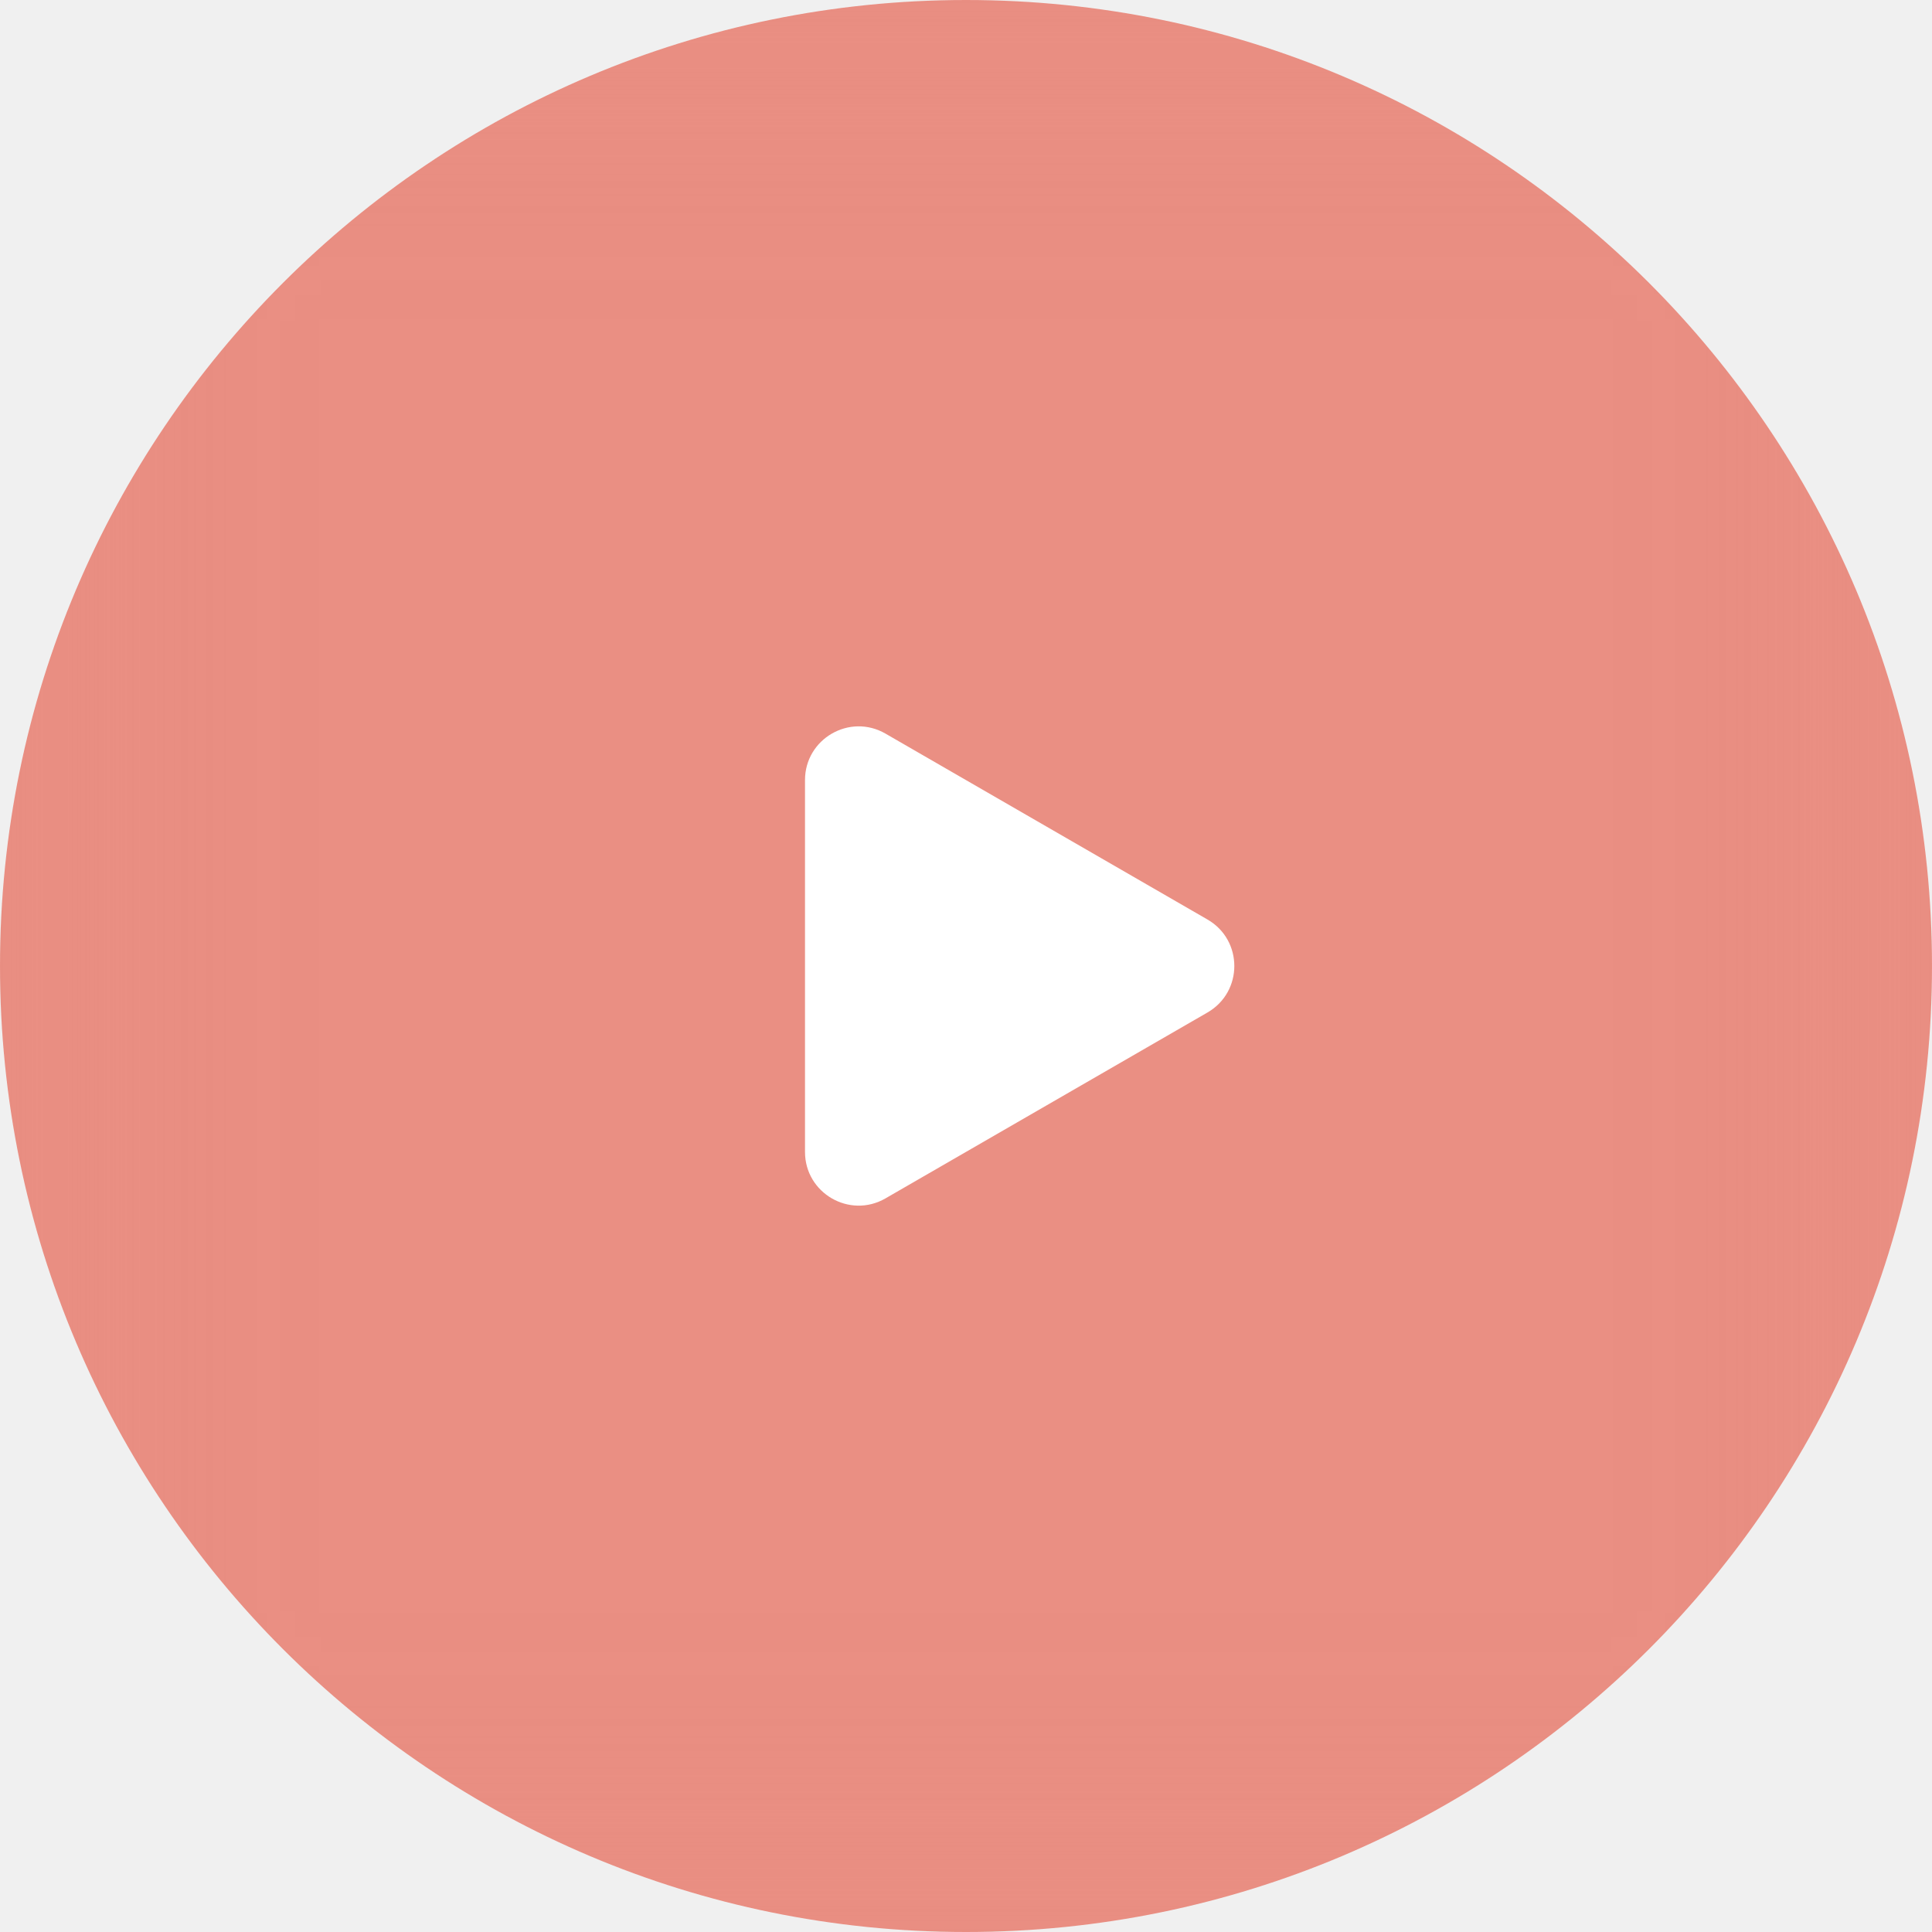
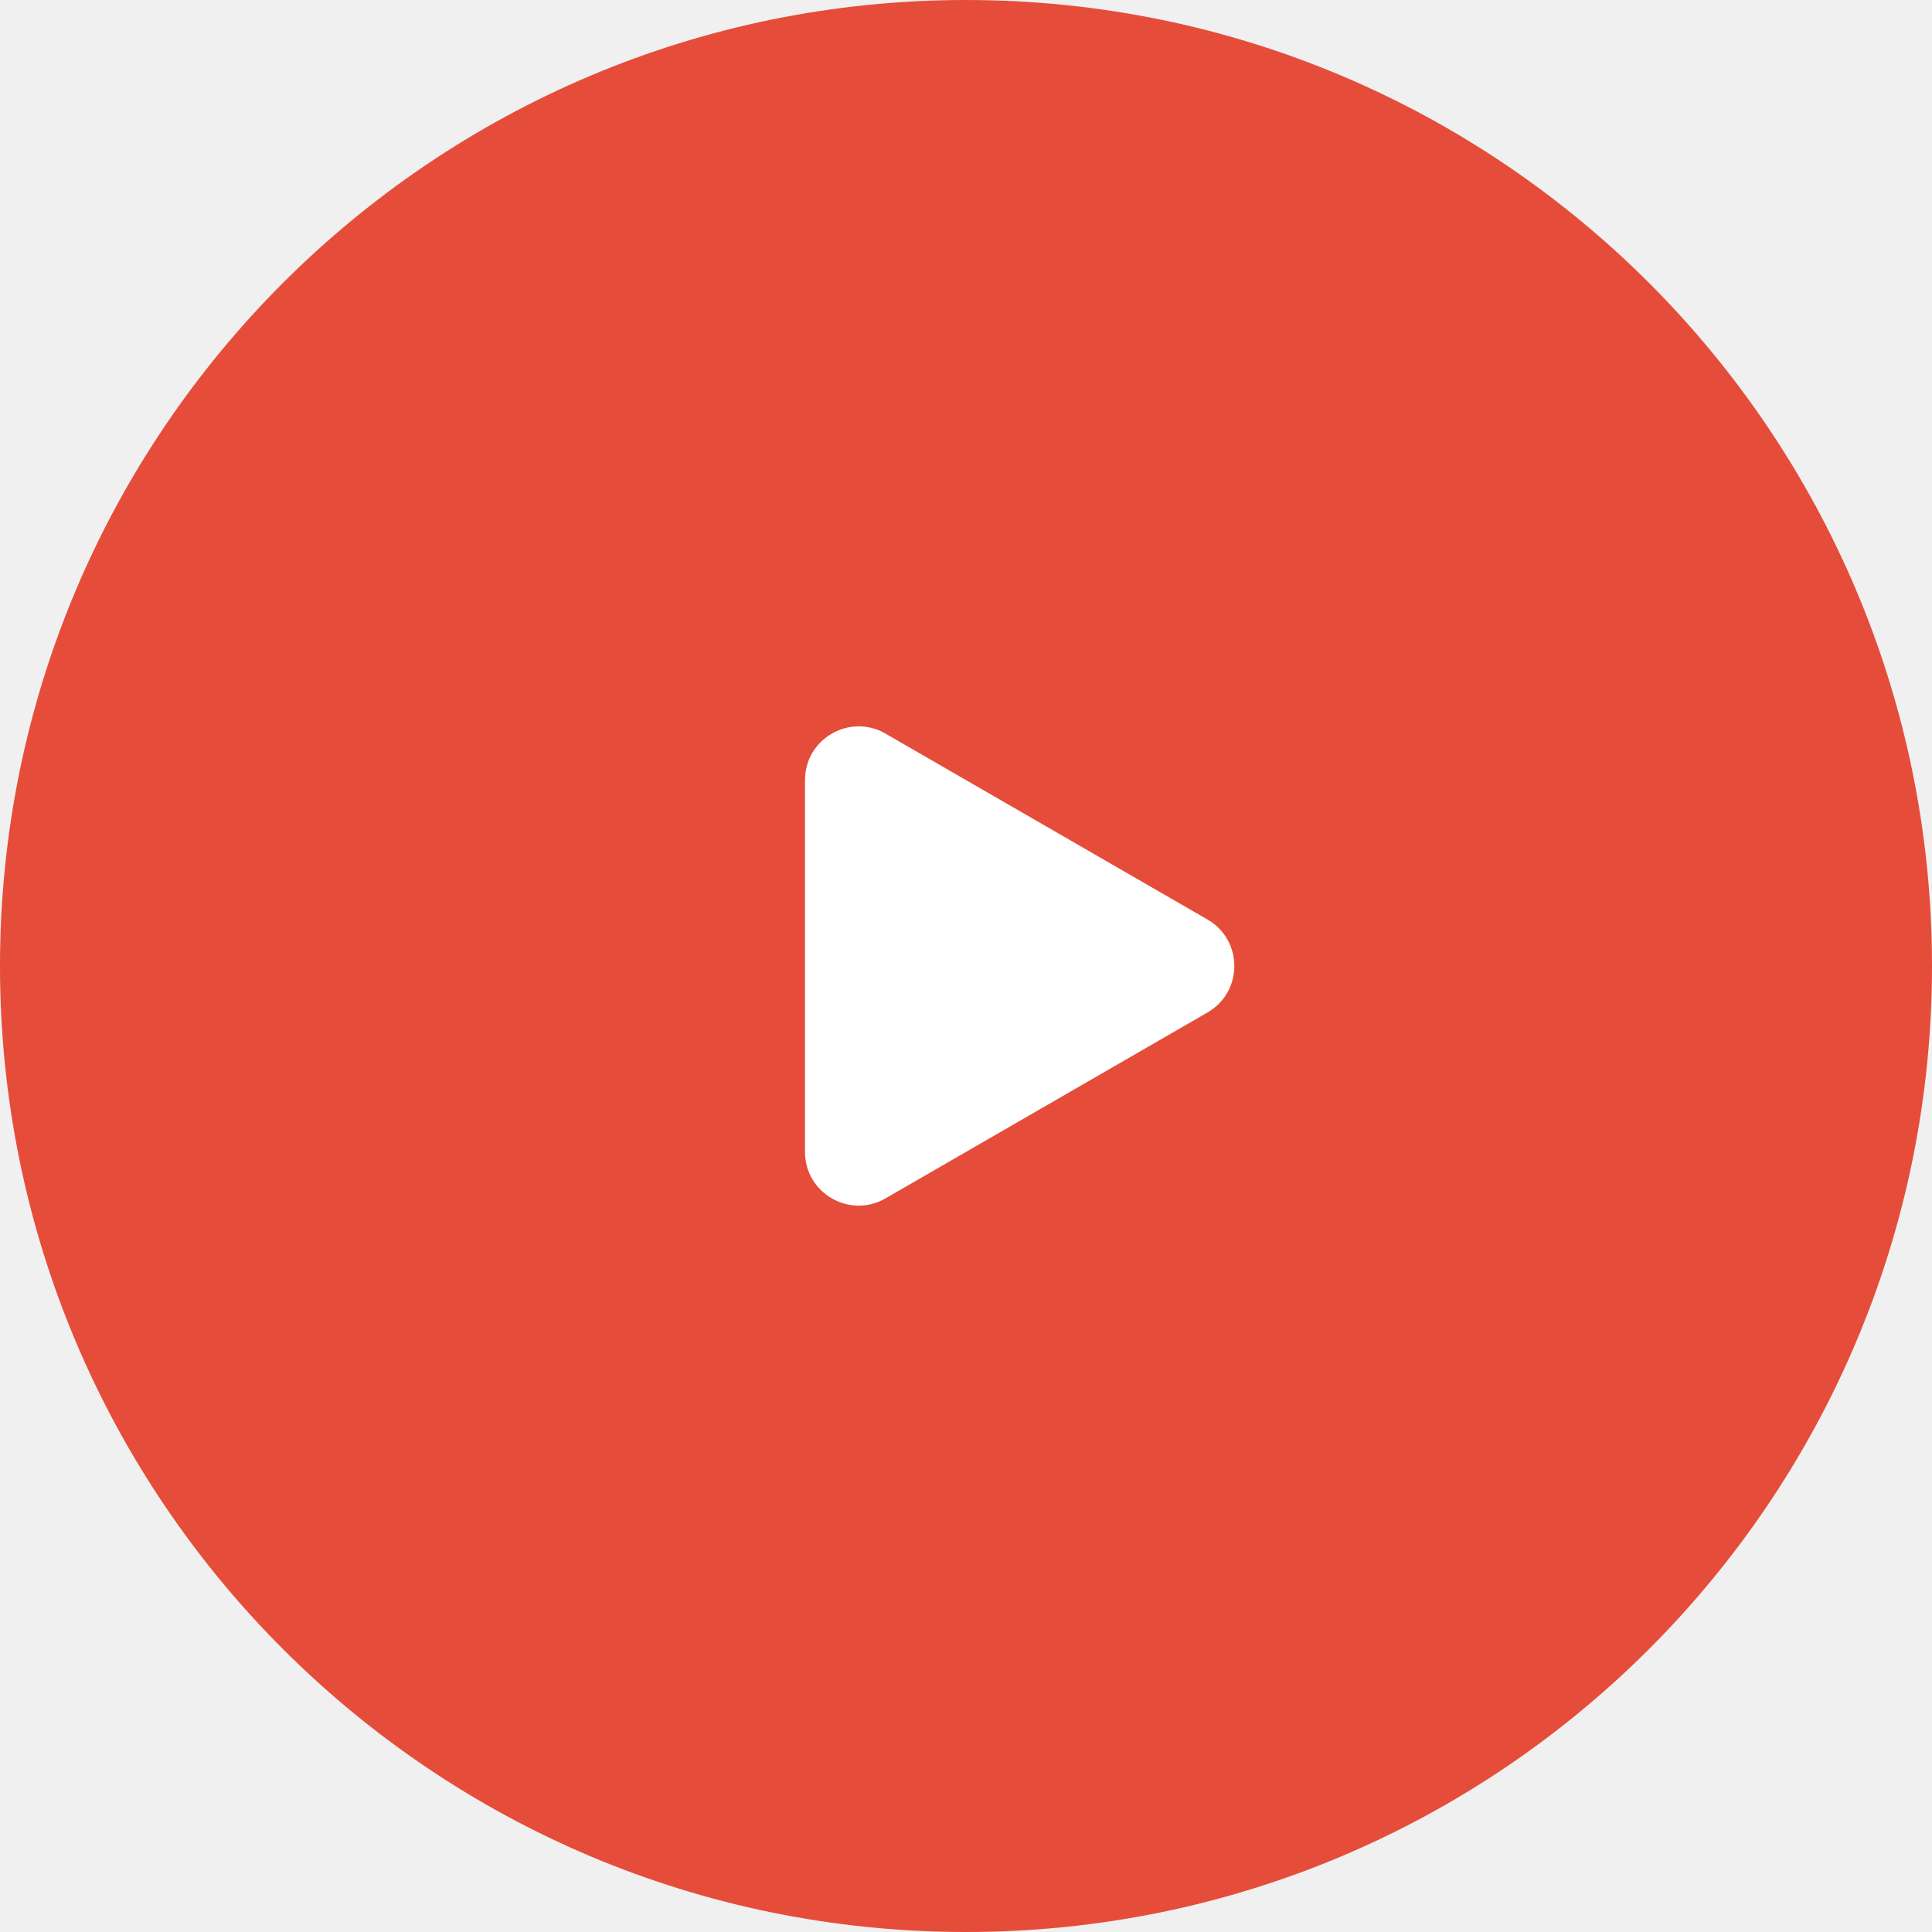
<svg xmlns="http://www.w3.org/2000/svg" width="72" height="72" viewBox="0 0 72 72" fill="none">
  <g filter="url(#filter0_b)">
-     <circle cx="36" cy="36" r="36" fill="#E54D3A" fill-opacity="0.6" />
+     <circle cx="36" cy="36" r="36" fill="#E54D3A" fill-opacity="1" />
  </g>
  <path d="M45 37.732C46.333 36.962 46.333 35.038 45 34.268L33 27.34C31.667 26.57 30 27.532 30 29.072V42.928C30 44.468 31.667 45.43 33 44.66L45 37.732Z" fill="white" />
  <defs>
    <filter id="filter0_b" x="-10" y="-10" width="92" height="92" filterUnits="userSpaceOnUse" color-interpolation-filters="sRGB">
      <feFlood flood-opacity="0" result="BackgroundImageFix" />
      <feGaussianBlur in="BackgroundImage" stdDeviation="5" />
      <feComposite in2="SourceAlpha" operator="in" result="effect1_backgroundBlur" />
      <feBlend mode="normal" in="SourceGraphic" in2="effect1_backgroundBlur" result="shape" />
    </filter>
  </defs>
</svg>
